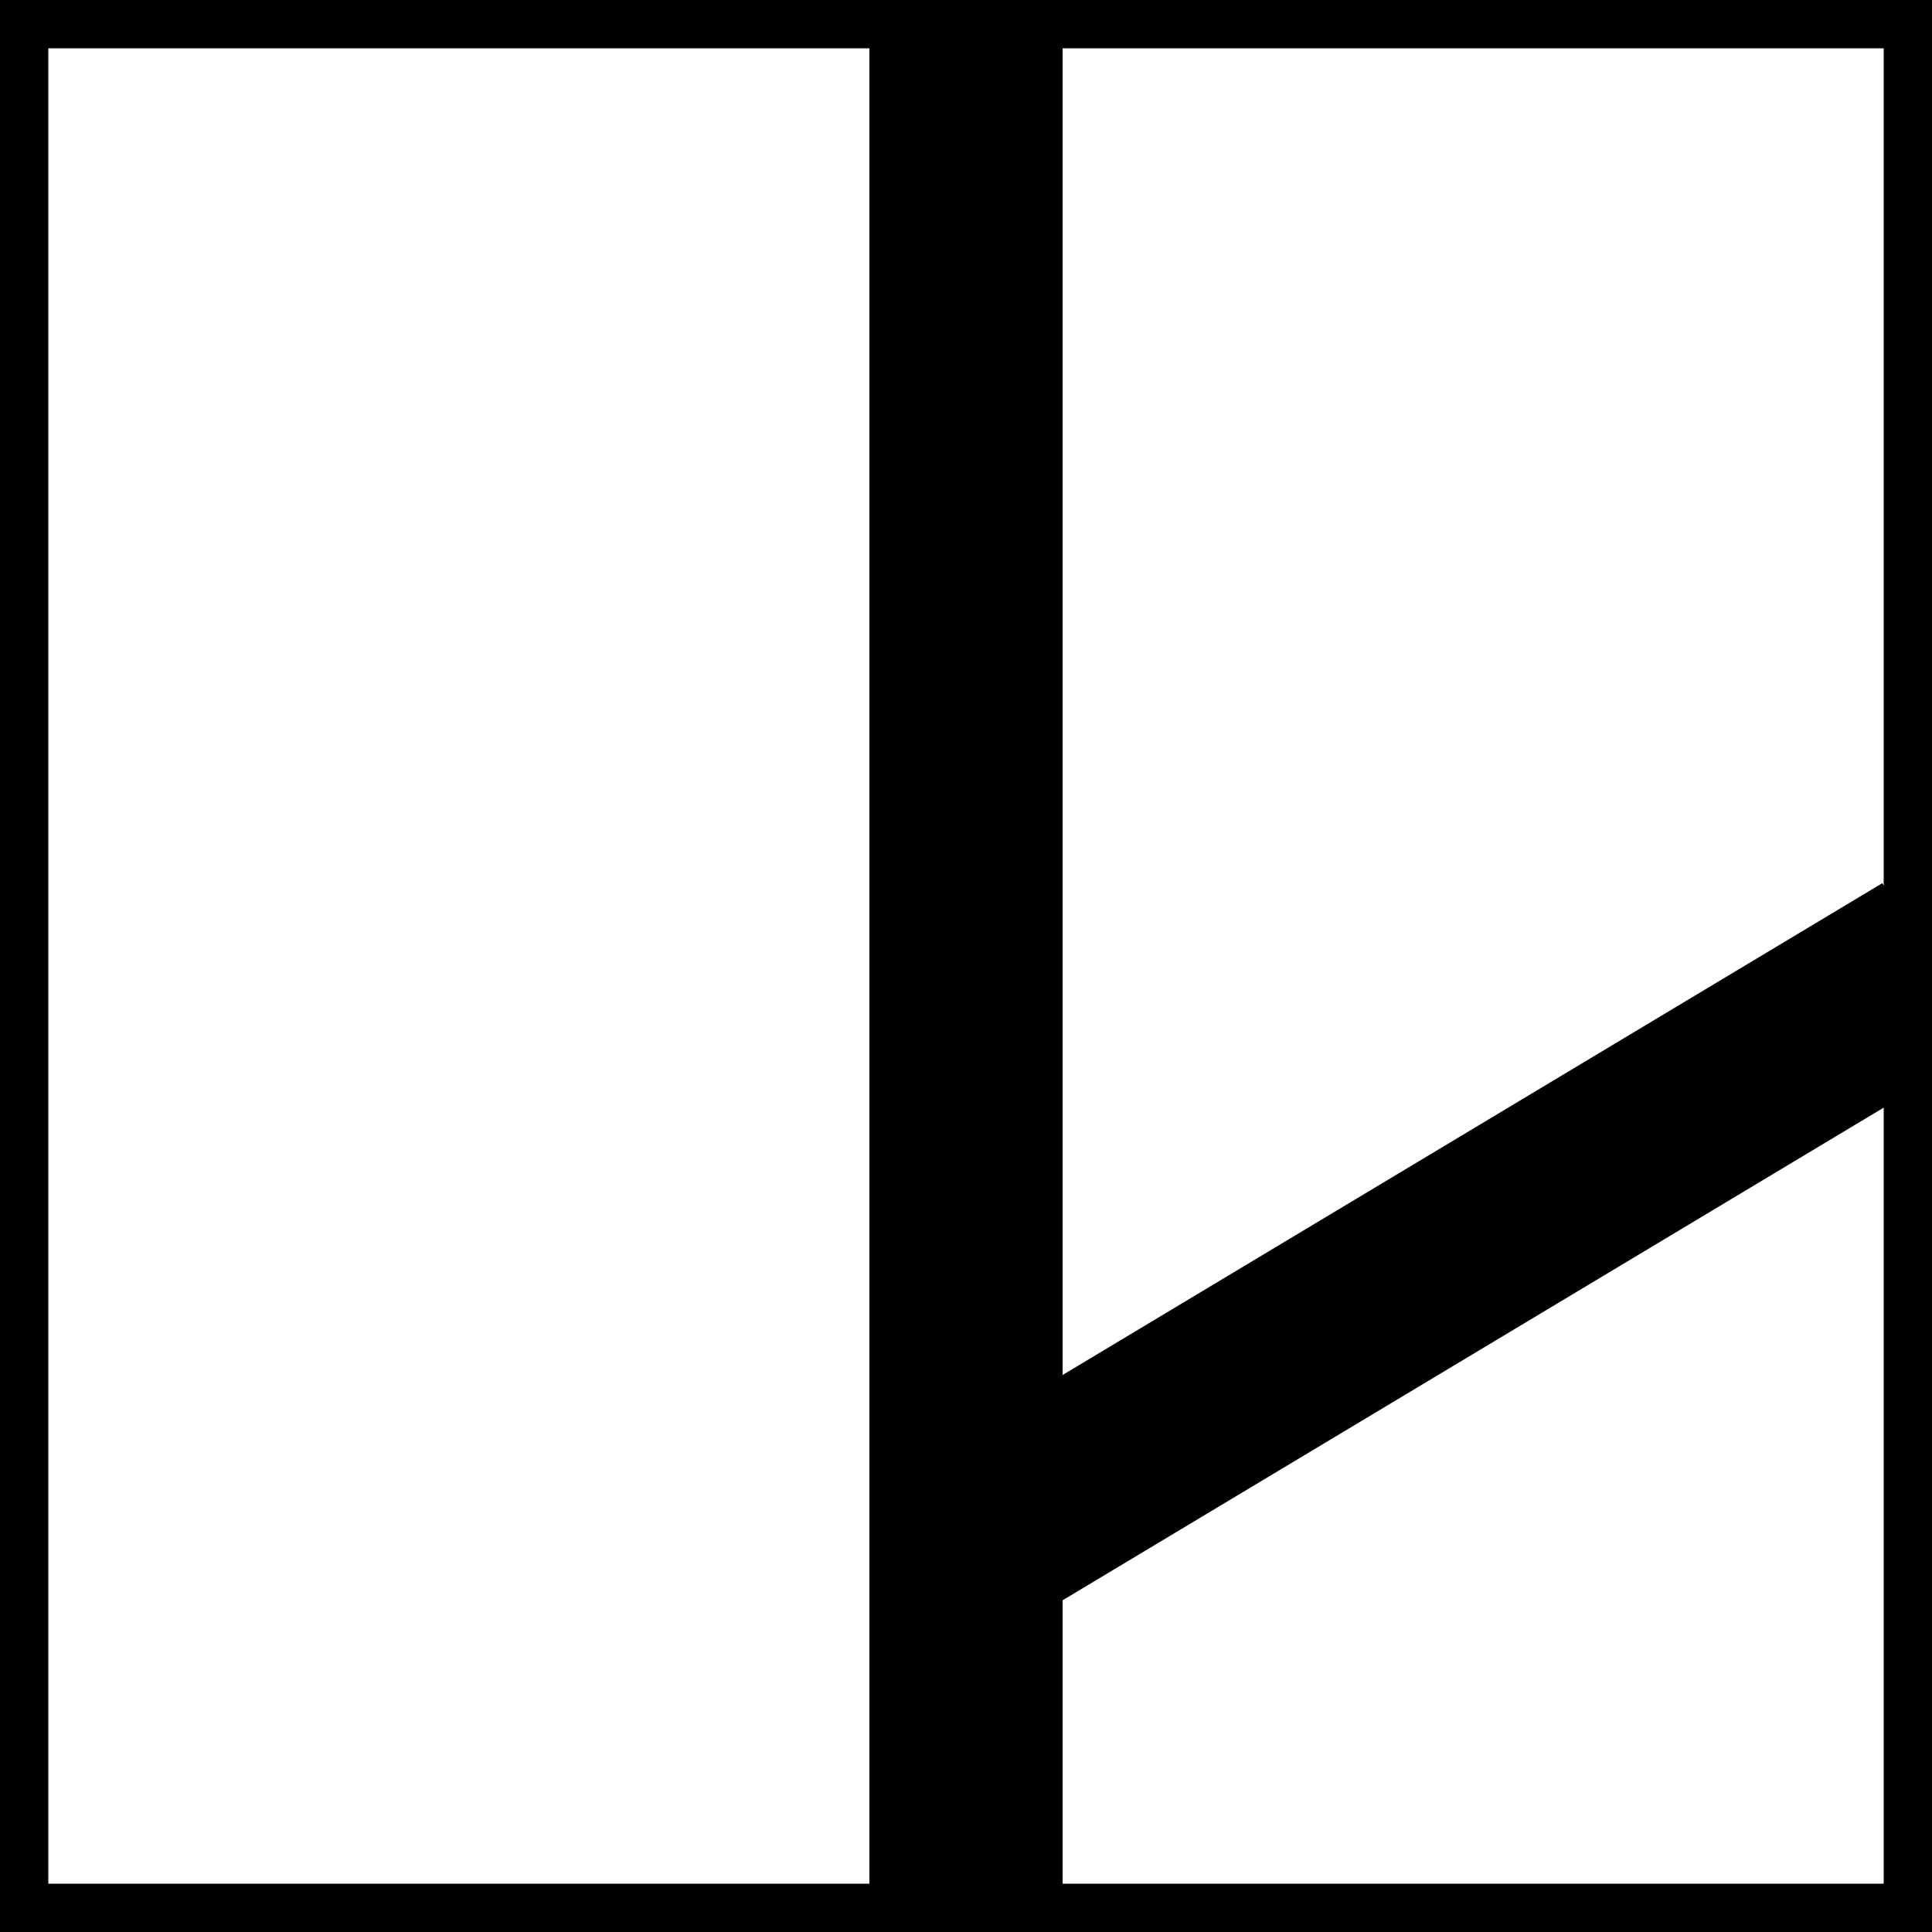
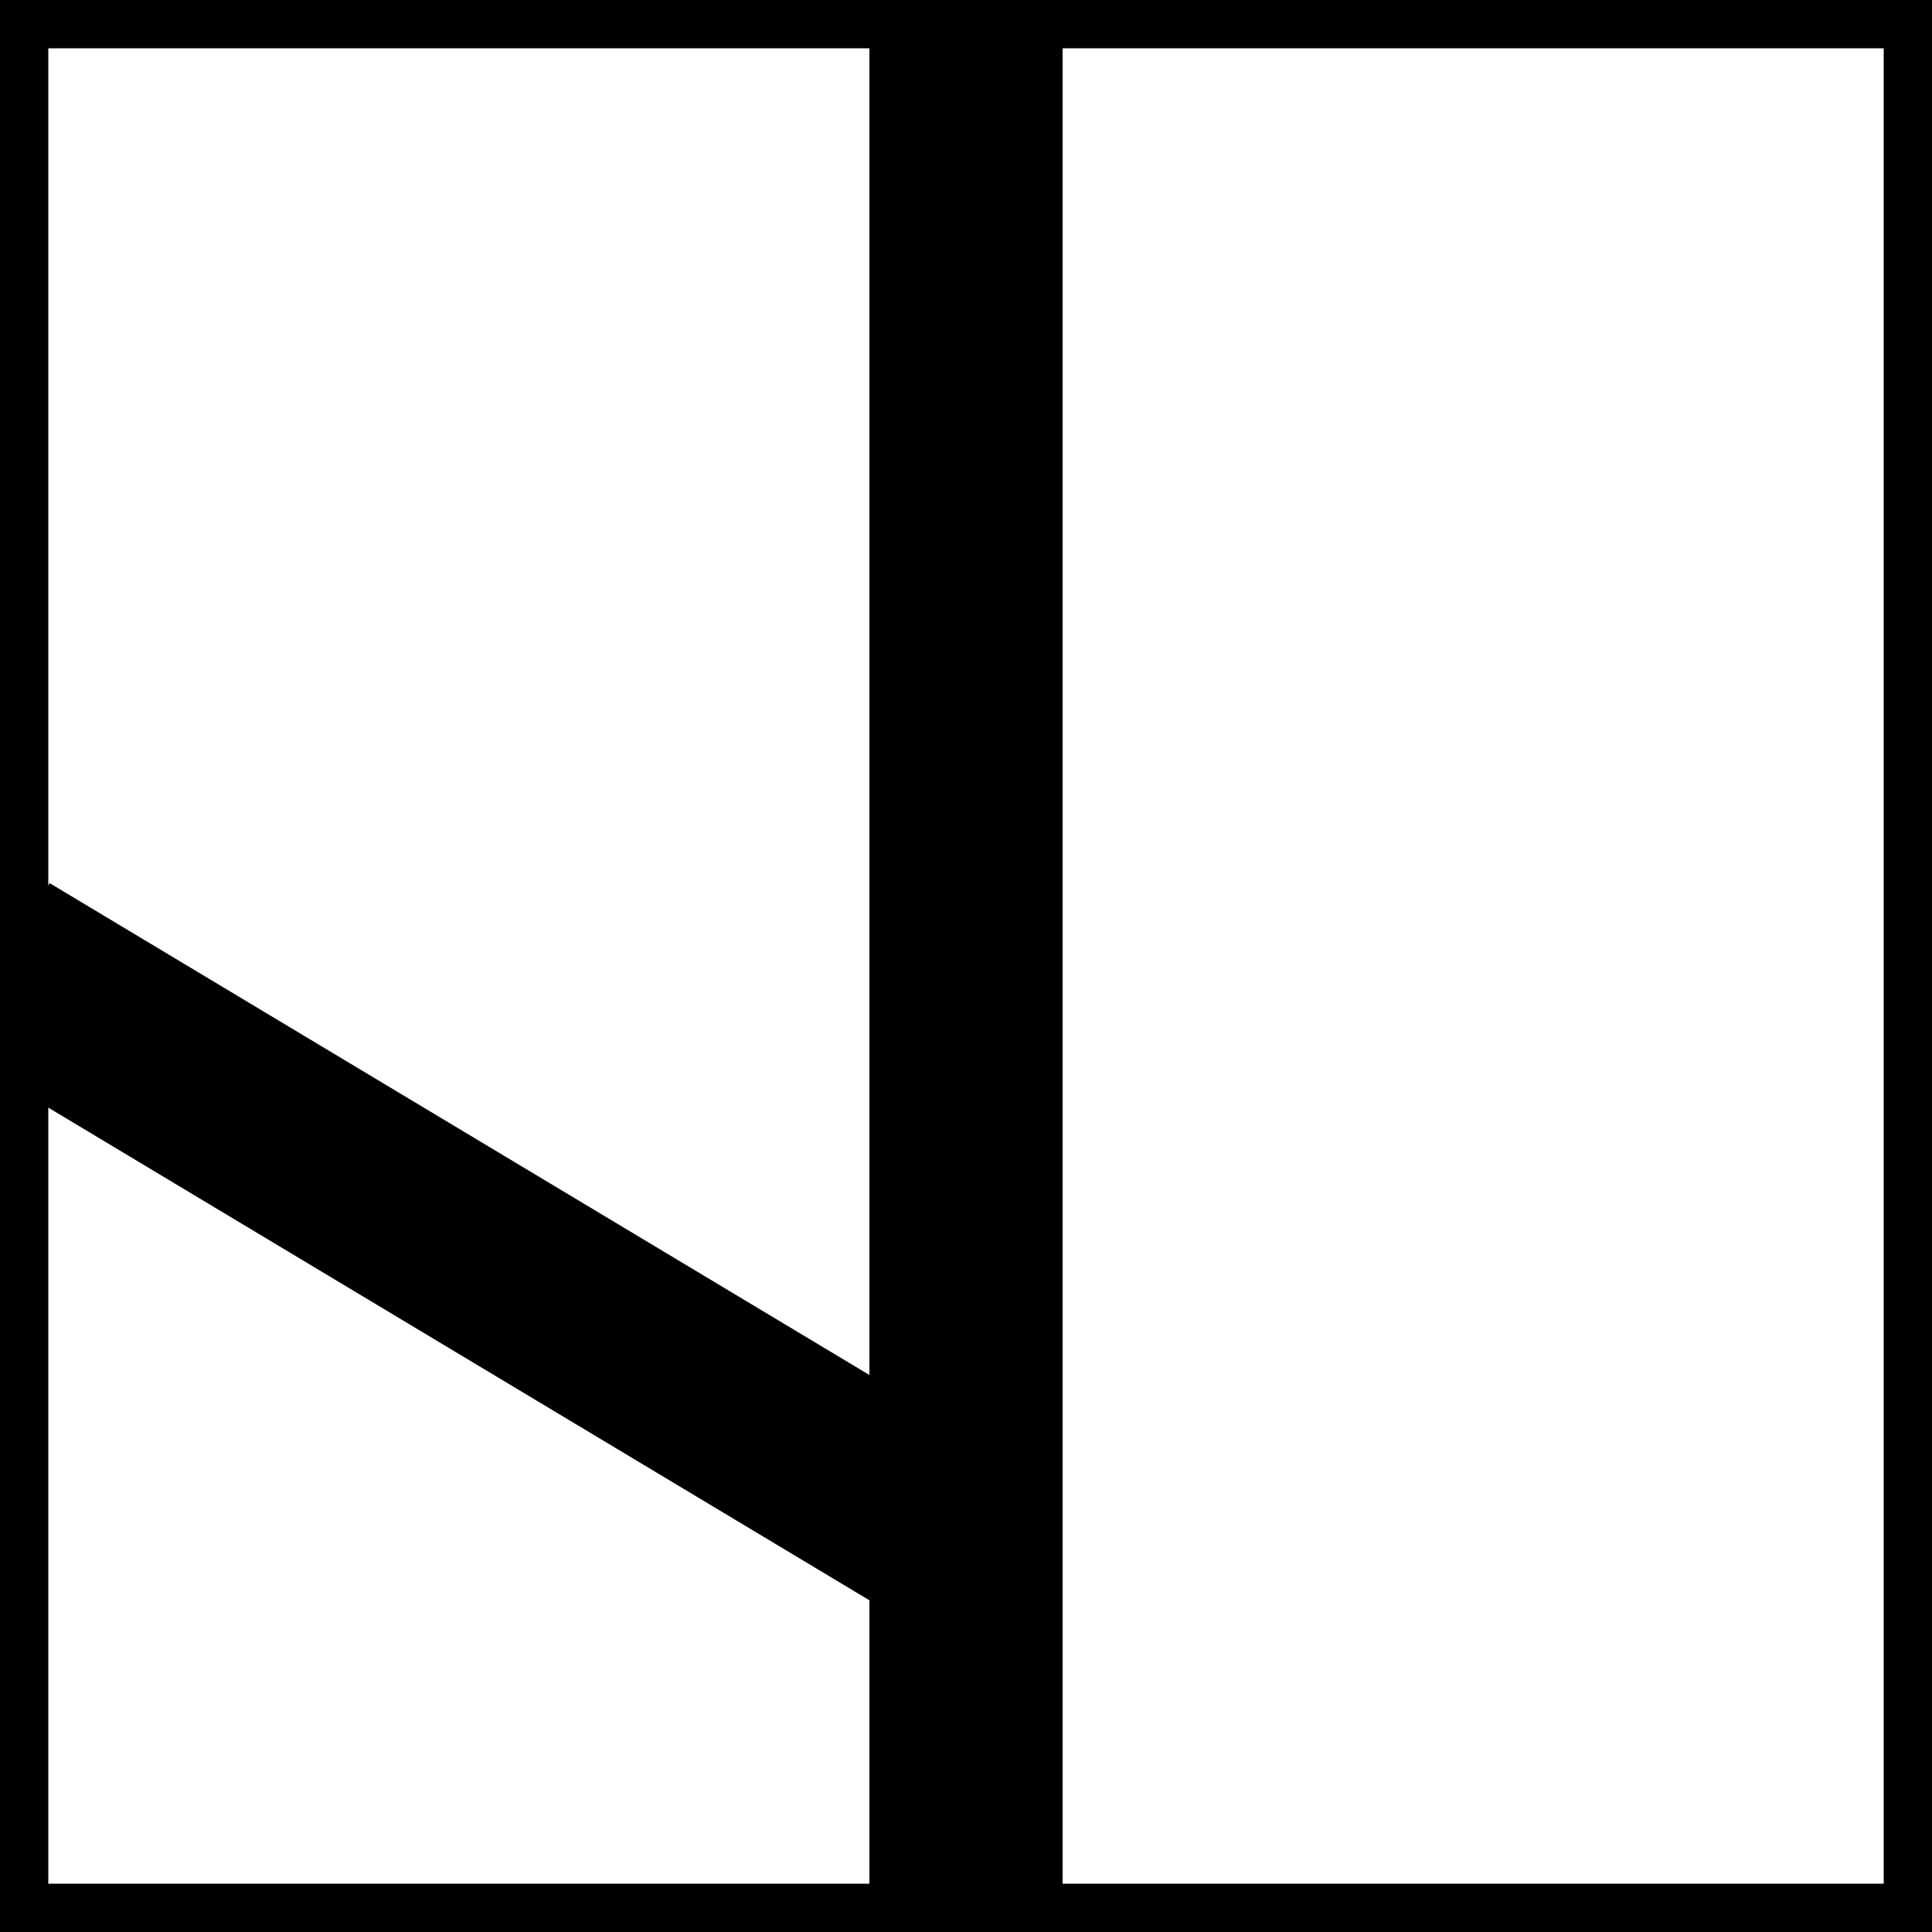
<svg xmlns="http://www.w3.org/2000/svg" viewBox="0 0 10 10">
  <line x1="0" y1="0" x2="10" y2="0" stroke="black" stroke-width="0.5" />
  <line x1="10" y1="0" x2="10" y2="10" stroke="black" stroke-width="0.5" />
  <line x1="10" y1="10" x2="0" y2="10" stroke="black" stroke-width="0.5" />
  <line x1="0" y1="10" x2="0" y2="0" stroke="black" stroke-width="0.5" />
  <line x1="5" y1="0" x2="5" y2="10" stroke="black" stroke-width="1" />
-   <line x1="5" y1="8" x2="10" y2="5" stroke="black" stroke-width="1" />
+   <line x1="5" y1="8" x2="0" y2="5" stroke="black" stroke-width="1" />
</svg>
